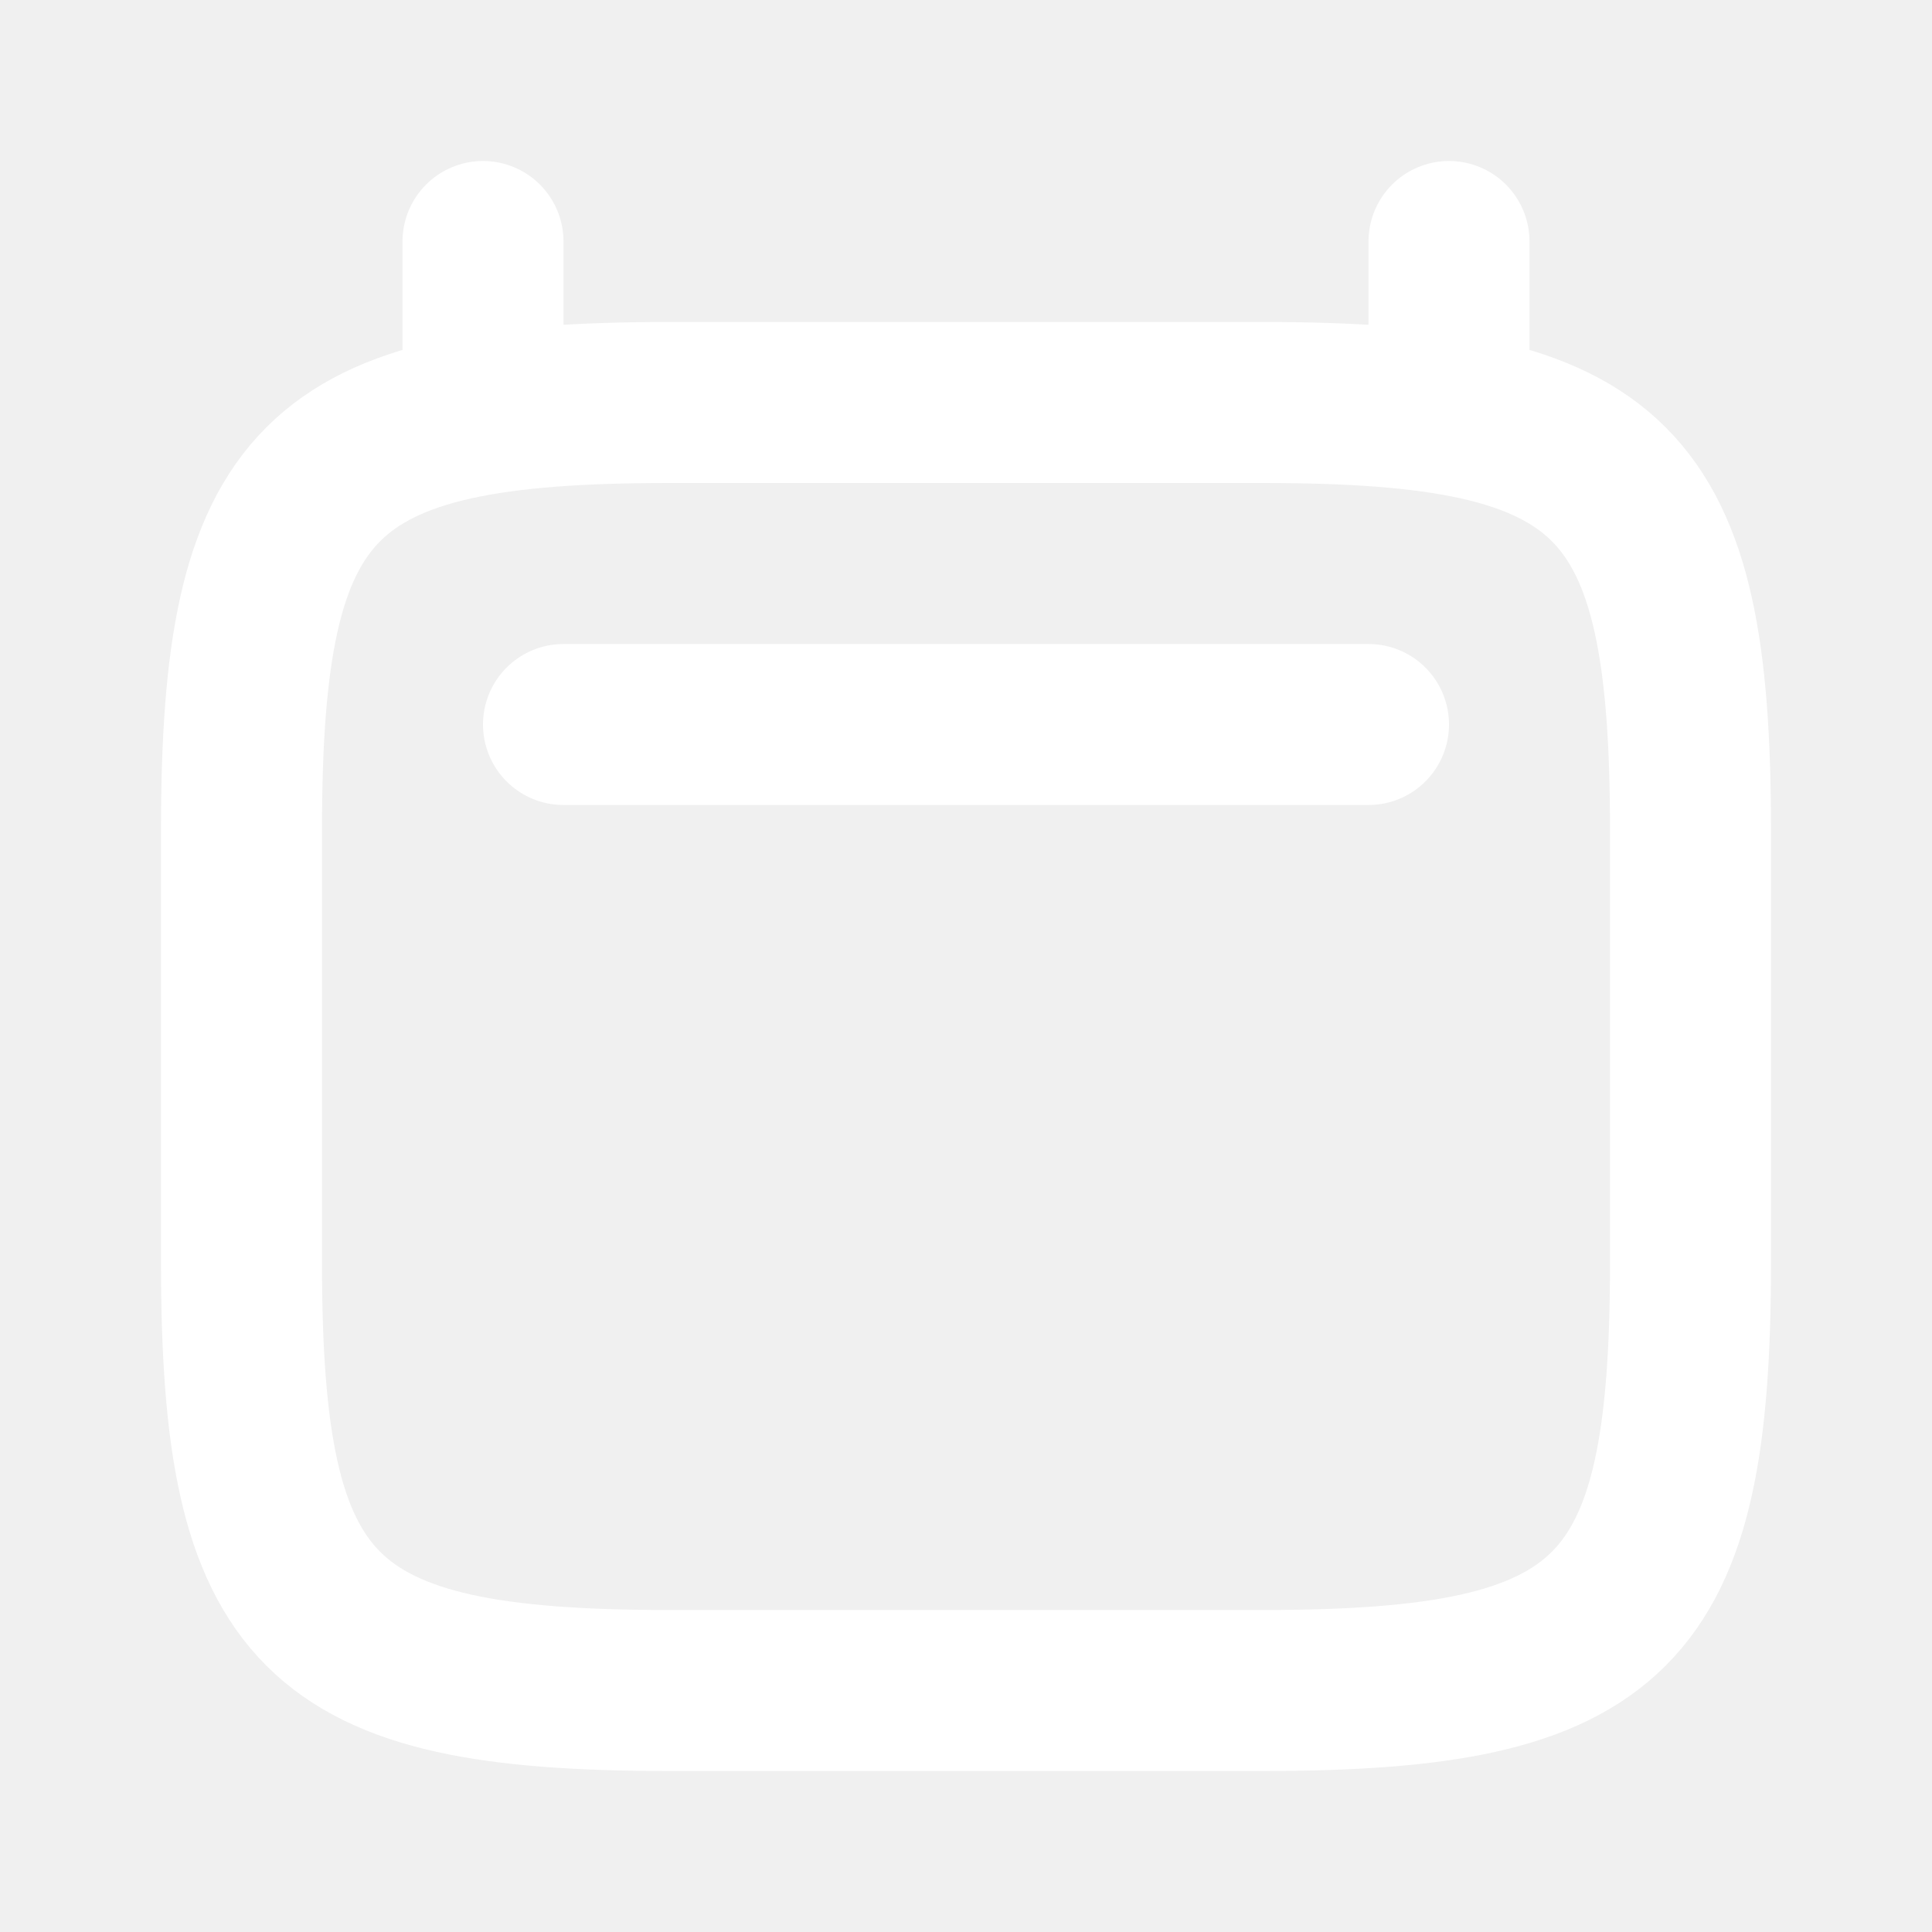
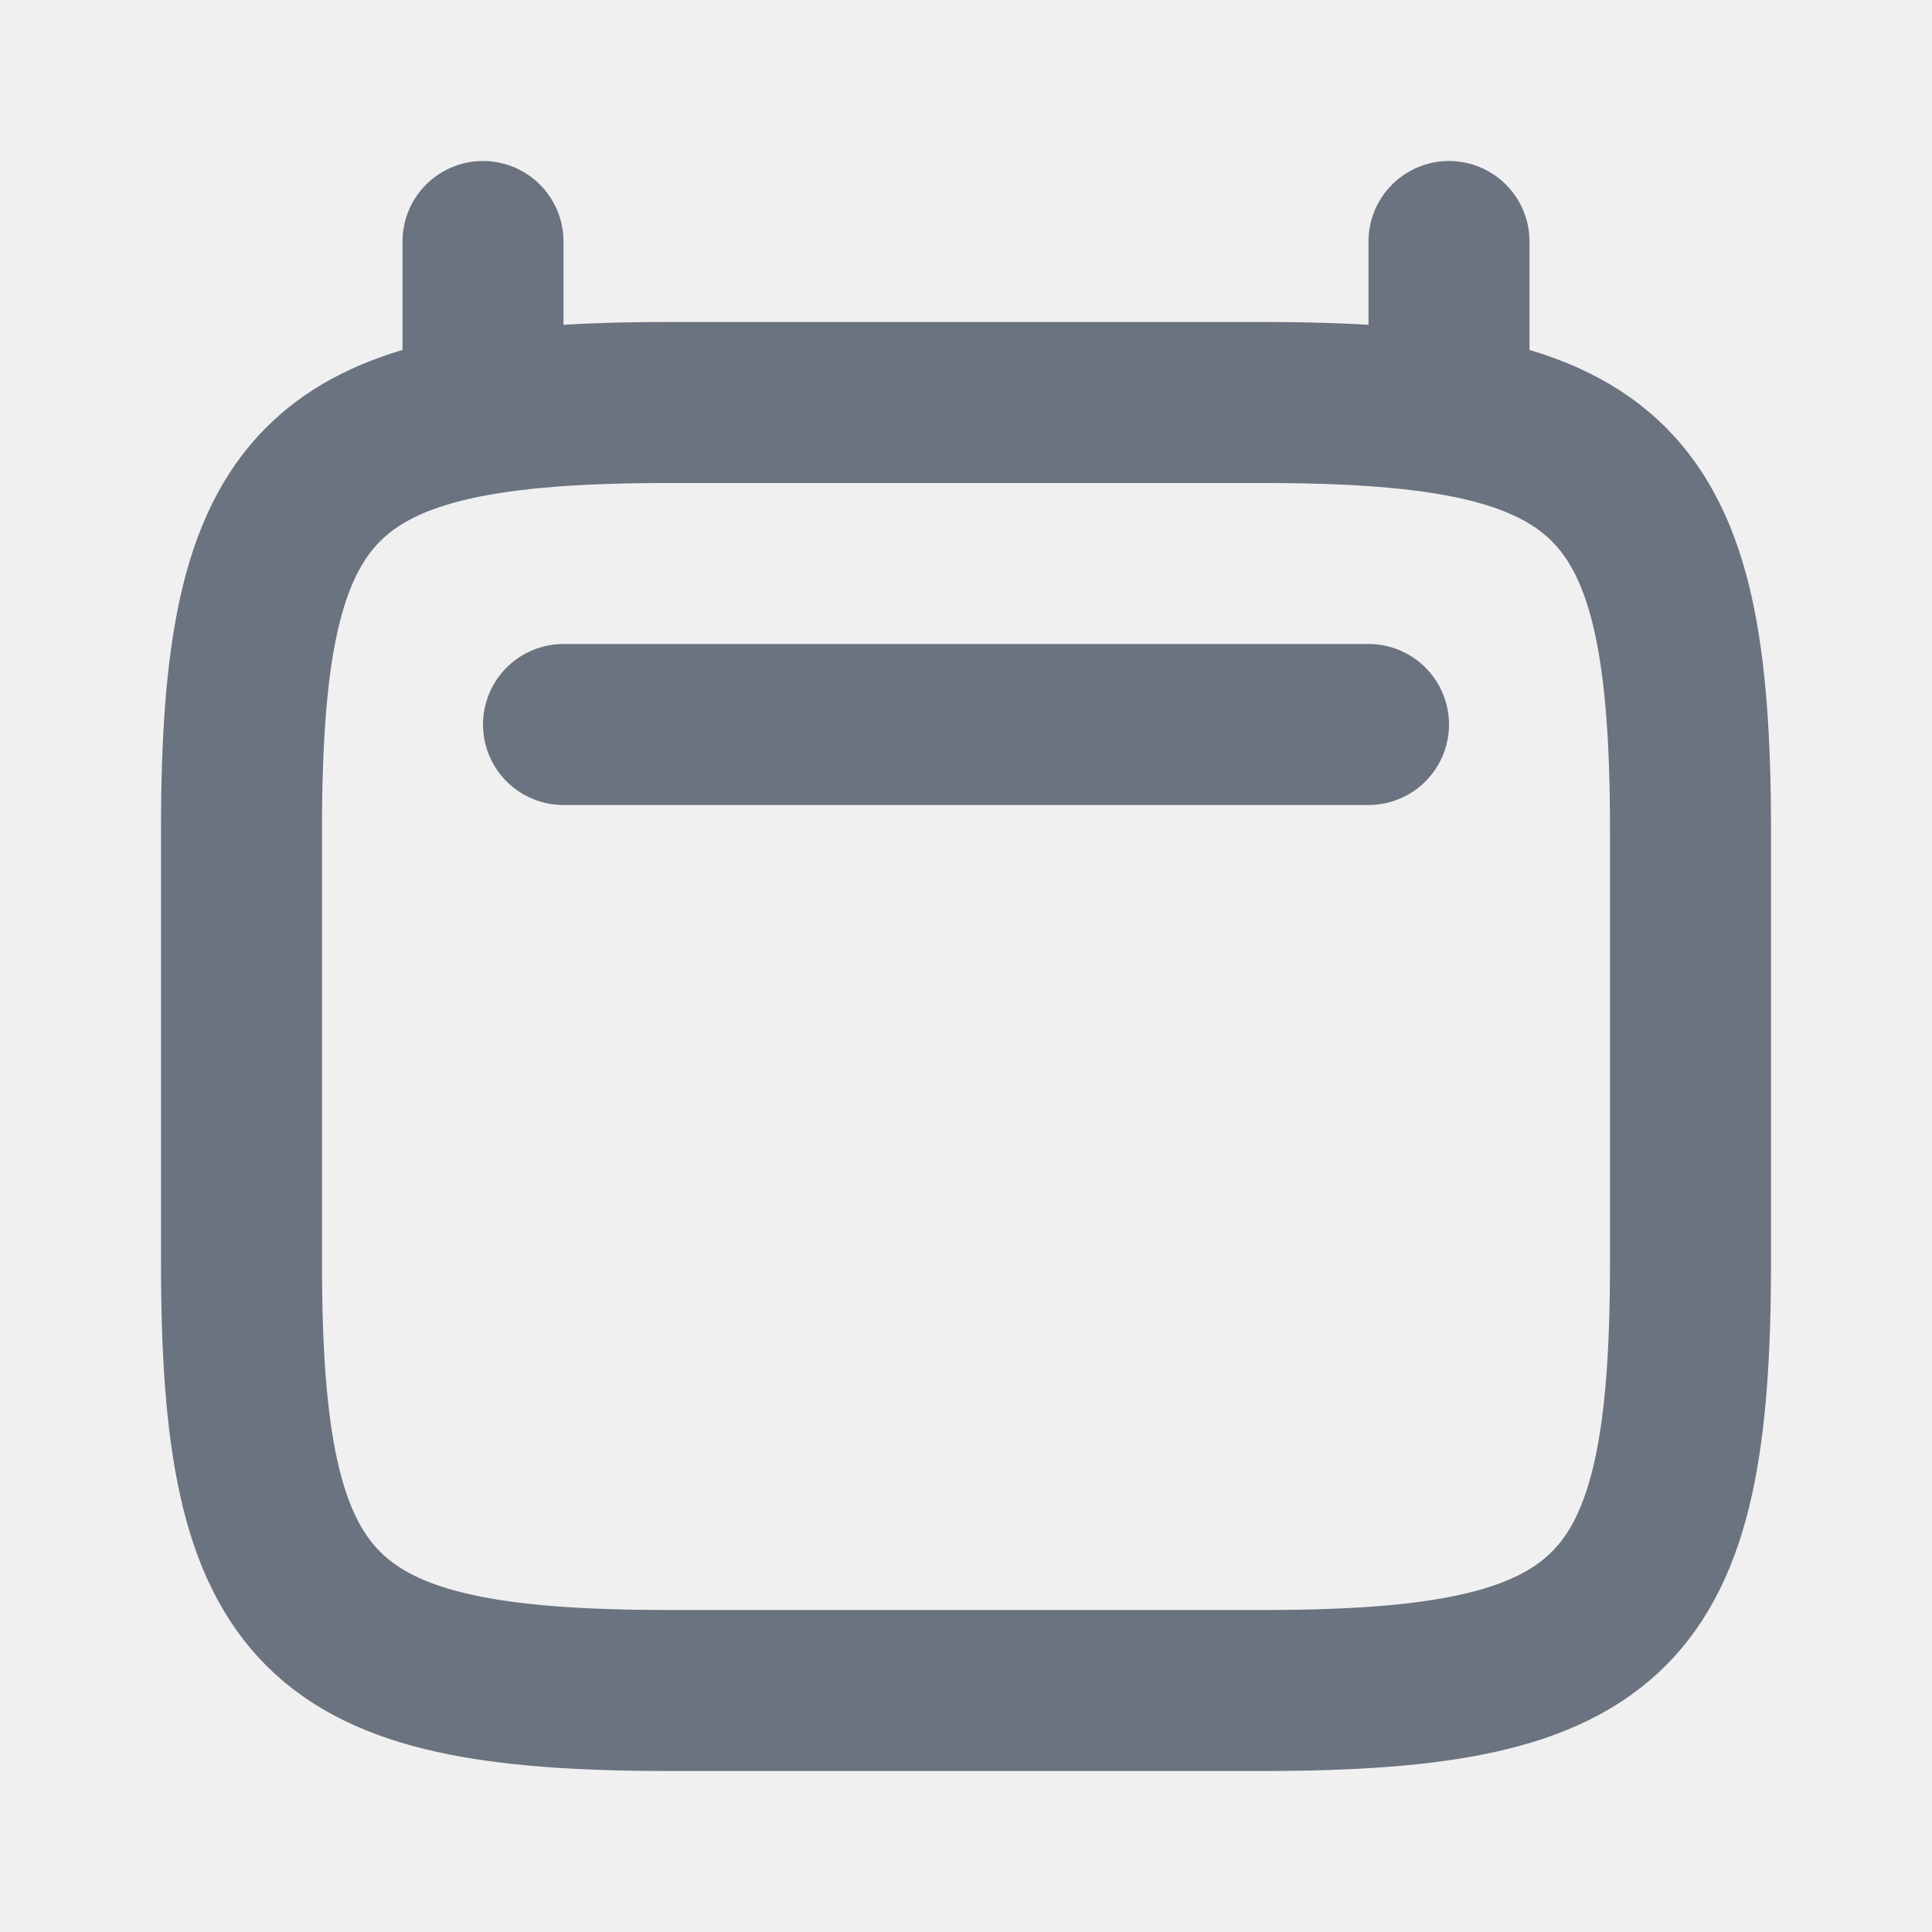
<svg xmlns="http://www.w3.org/2000/svg" viewBox="0 0 24 24" fill="none">
  <g id="SVGRepo_bgCarrier" stroke-width="0" />
  <g id="SVGRepo_tracerCarrier" stroke-linecap="round" stroke-linejoin="round" />
  <g id="SVGRepo_iconCarrier">
-     <path d="M3 10.312C3 5.938 3.938 5 8.312 5H15.688C20.062 5 21 5.938 21 10.312V15.688C21 20.062 20.062 21 15.688 21H8.312C3.938 21 3 20.062 3 15.688V10.312Z" stroke="#ffffff" stroke-width="2" />
-     <path d="M6 5L6 3" stroke="#ffffff" stroke-width="2" stroke-linecap="round" />
-     <path d="M18 5L18 3" stroke="#ffffff" stroke-width="2" stroke-linecap="round" />
-     <path d="M7 9H17" stroke="#ffffff" stroke-width="2" stroke-linecap="round" />
+     <path d="M3 10.312C3 5.938 3.938 5 8.312 5H15.688C20.062 5 21 5.938 21 10.312V15.688C21 20.062 20.062 21 15.688 21H8.312C3.938 21 3 20.062 3 15.688V10.312Z" stroke="#6b7280" stroke-width="2" />
+     <path d="M6 5L6 3" stroke="#6b7280" stroke-width="2" stroke-linecap="round" />
+     <path d="M18 5L18 3" stroke="#6b7280" stroke-width="2" stroke-linecap="round" />
+     <path d="M7 9H17" stroke="#6b7280" stroke-width="2" stroke-linecap="round" />
  </g>
</svg>
